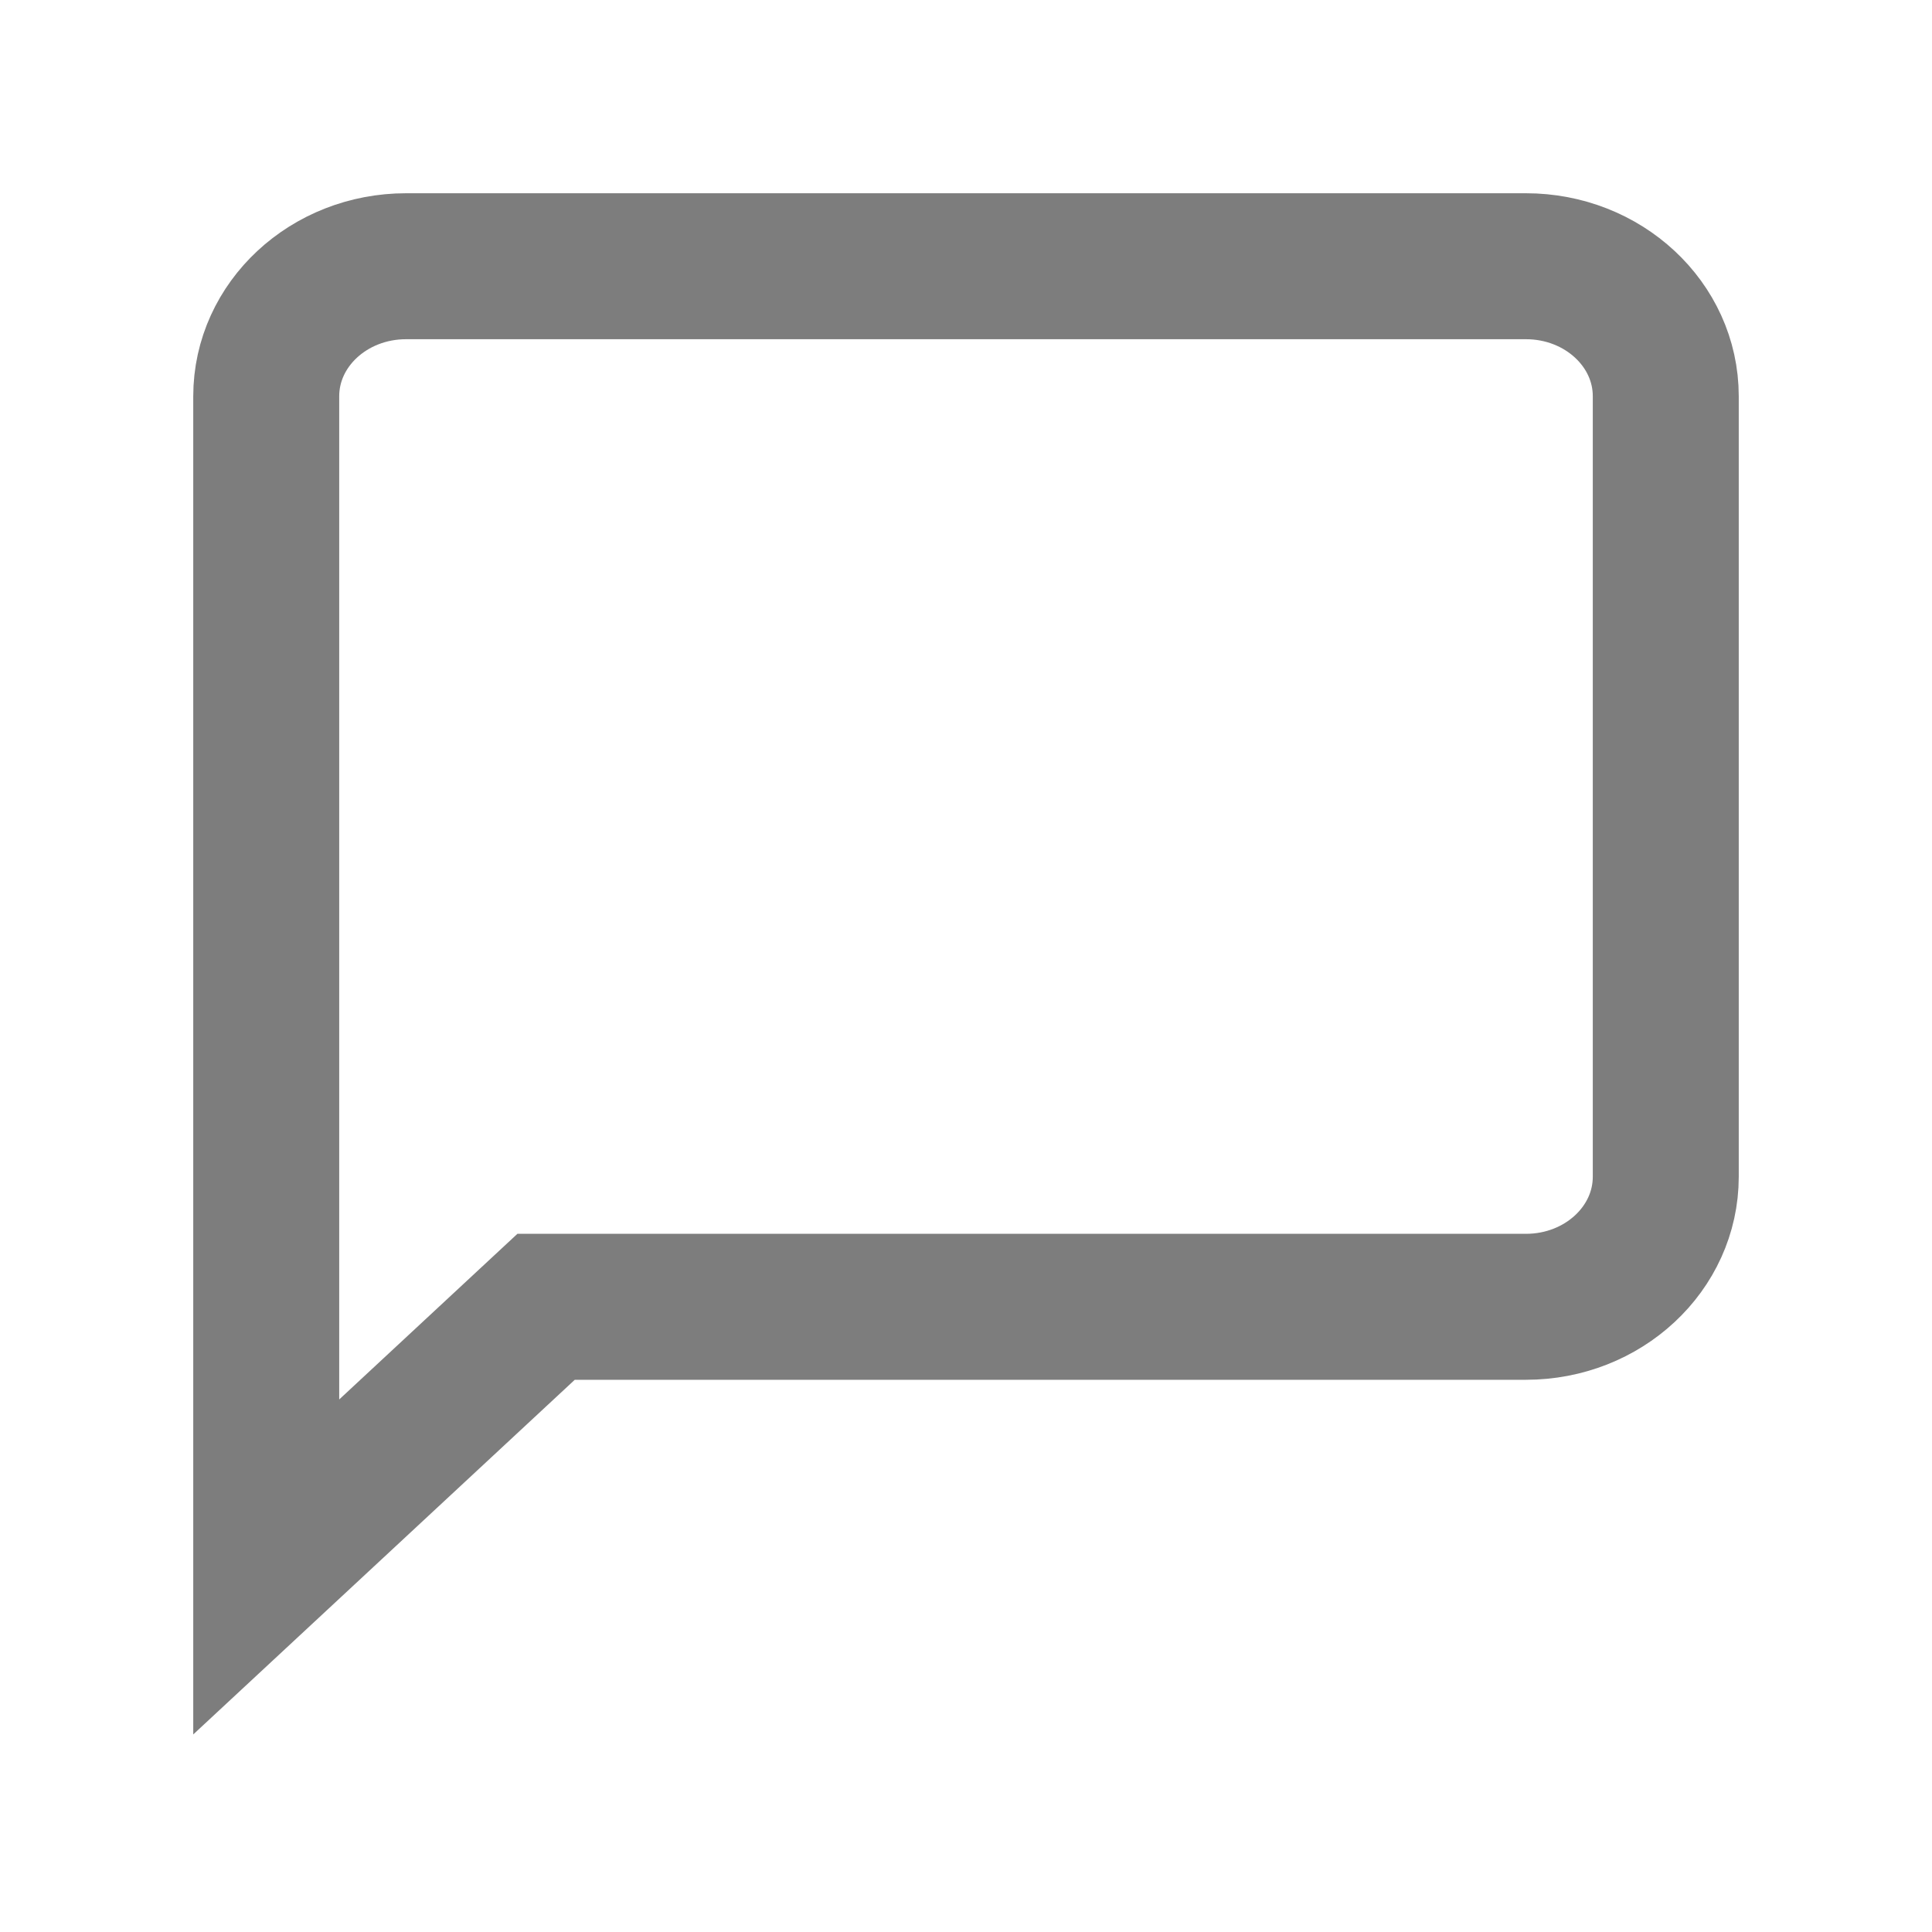
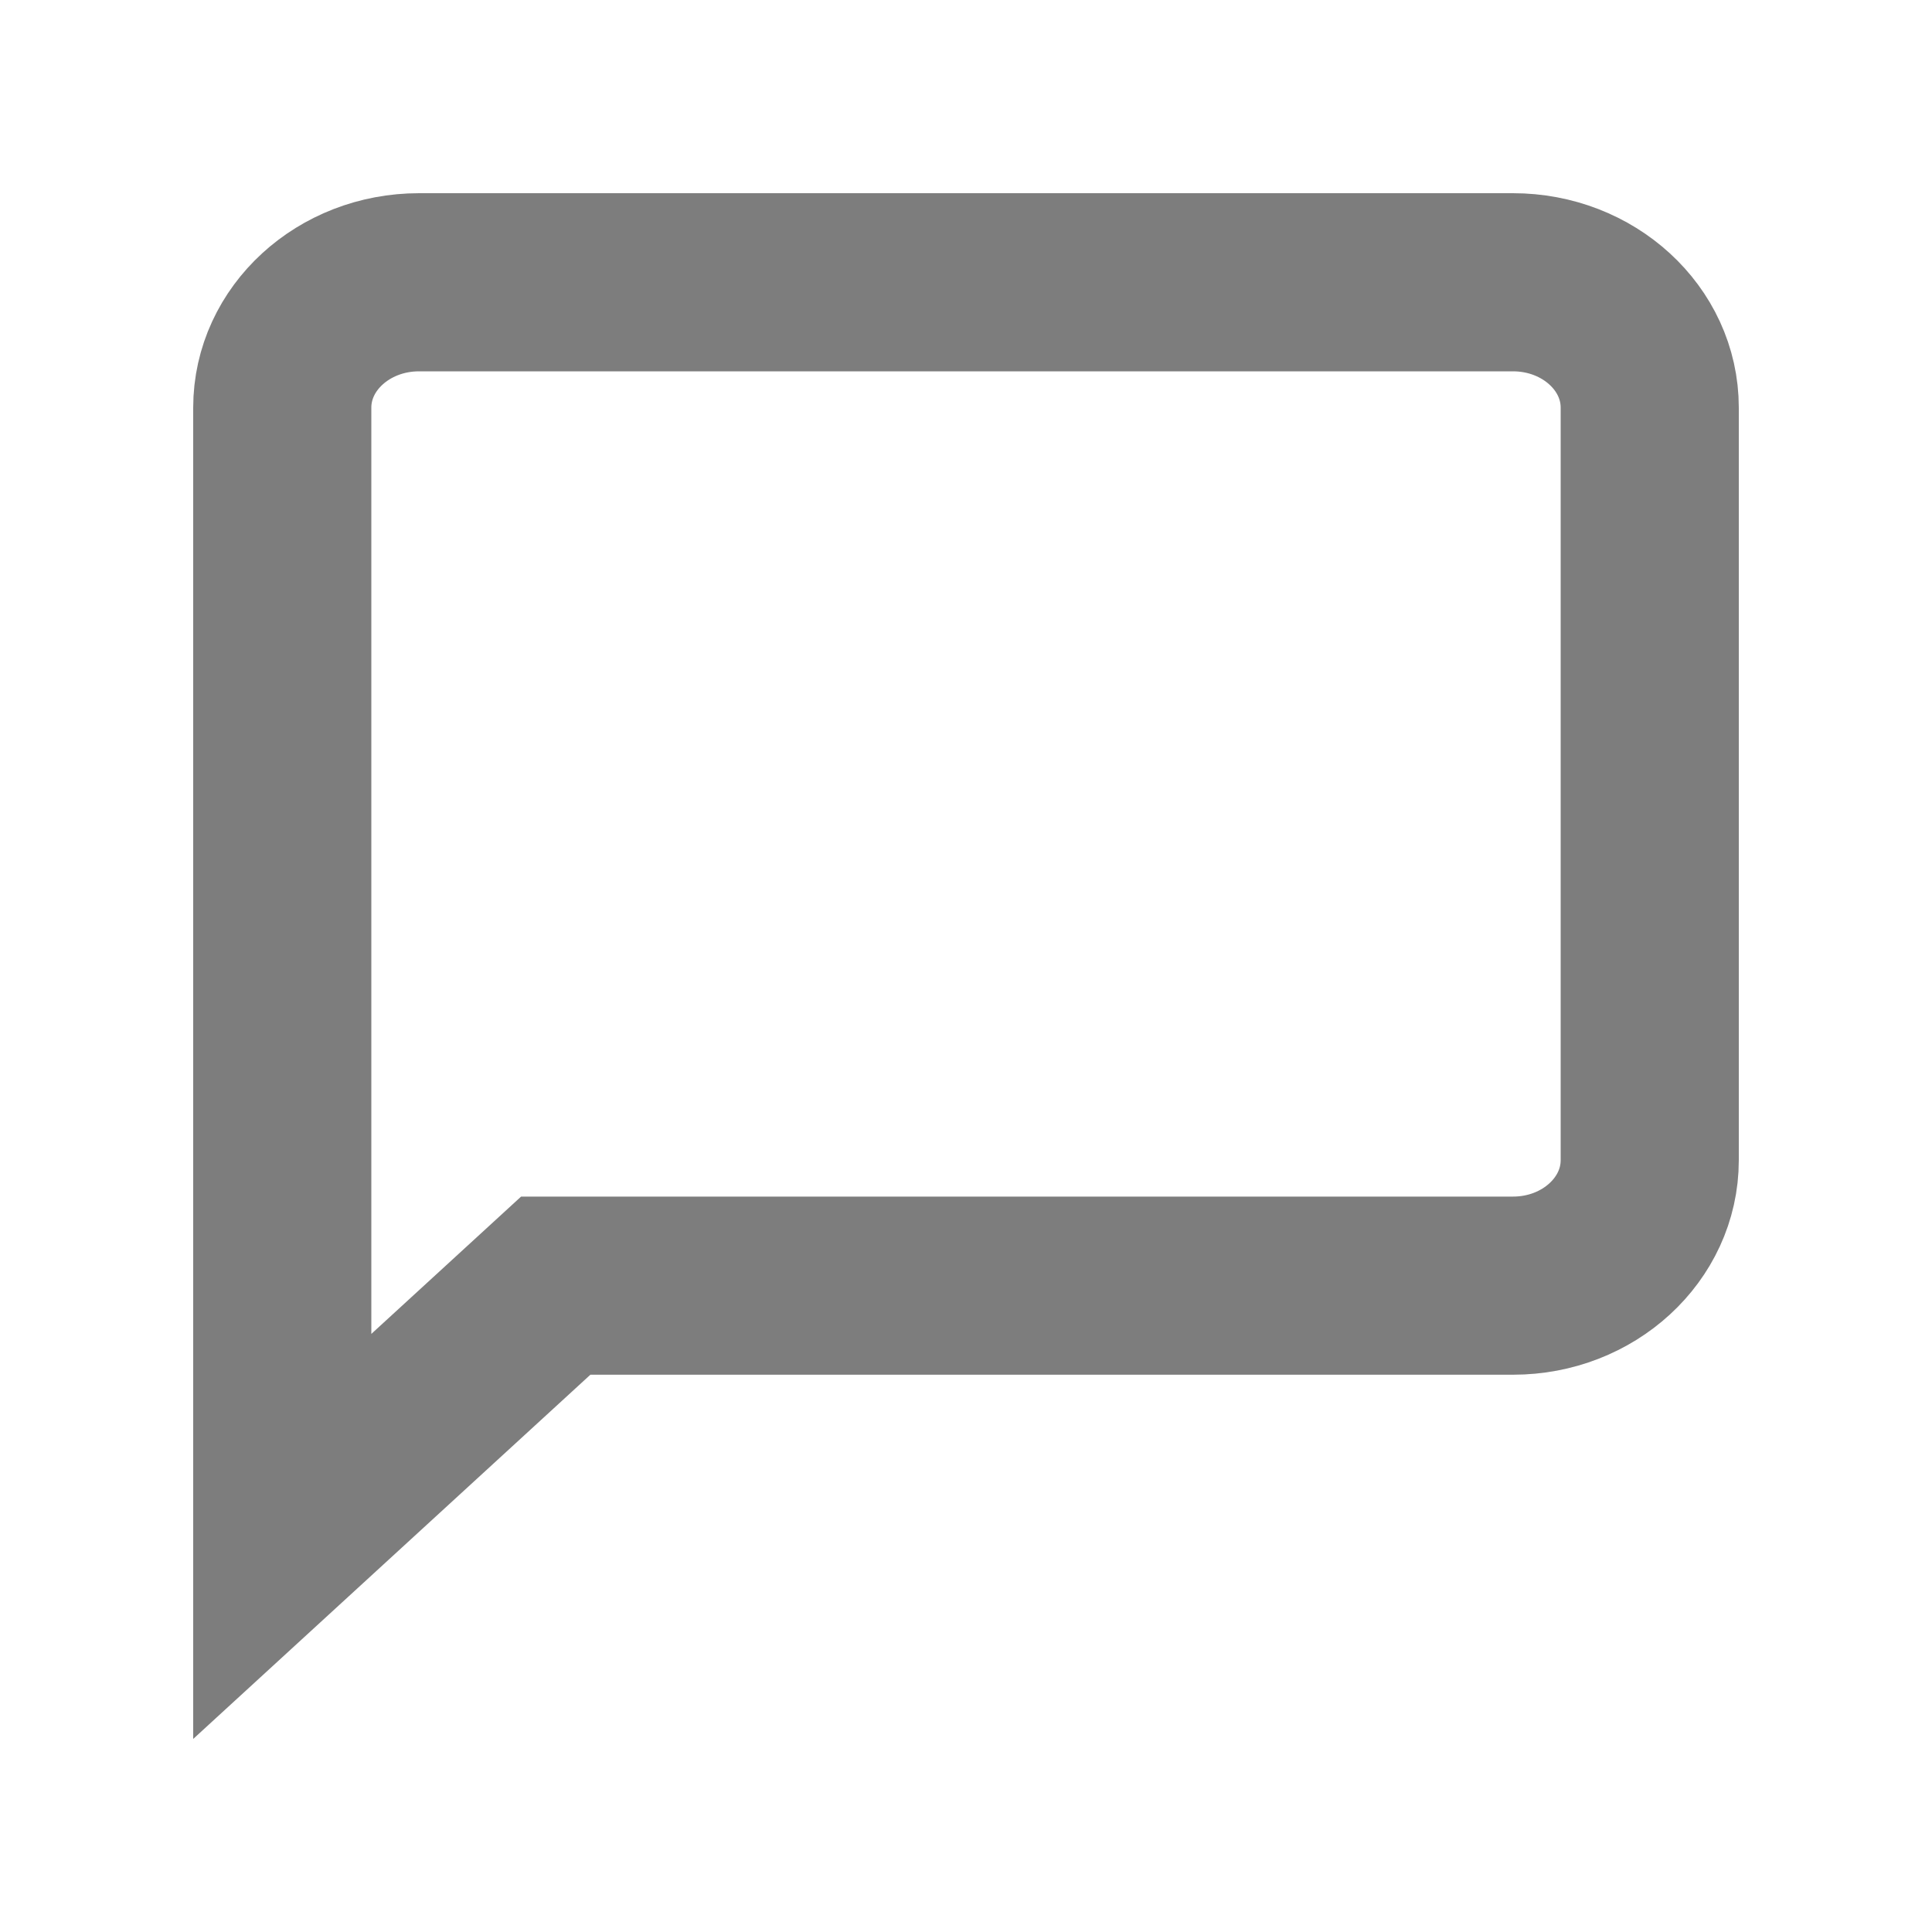
- <svg xmlns="http://www.w3.org/2000/svg" width="20" height="20">
-   <path fill="none" stroke="#000" stroke-width="1.511" d="M15.796 2.756H4.204c-.8 0-1.448.602-1.448 1.346v12.119l2.897-2.693h10.143c.8 0 1.448-.603 1.448-1.347V4.102c0-.744-.648-1.346-1.448-1.346z" opacity=".51" />
+ <svg xmlns="http://www.w3.org/2000/svg" id="svg4" width="20" height="20" version="1.1">
+   <path fill="none" stroke="#000" stroke-width="1.844" d="M15.662 2.922H4.338c-.782 0-1.416.581-1.416 1.298v11.685l2.831-2.596h9.91c.781 0 1.415-.582 1.415-1.299V4.22c0-.717-.634-1.298-1.416-1.298z" opacity=".51" />
</svg>
